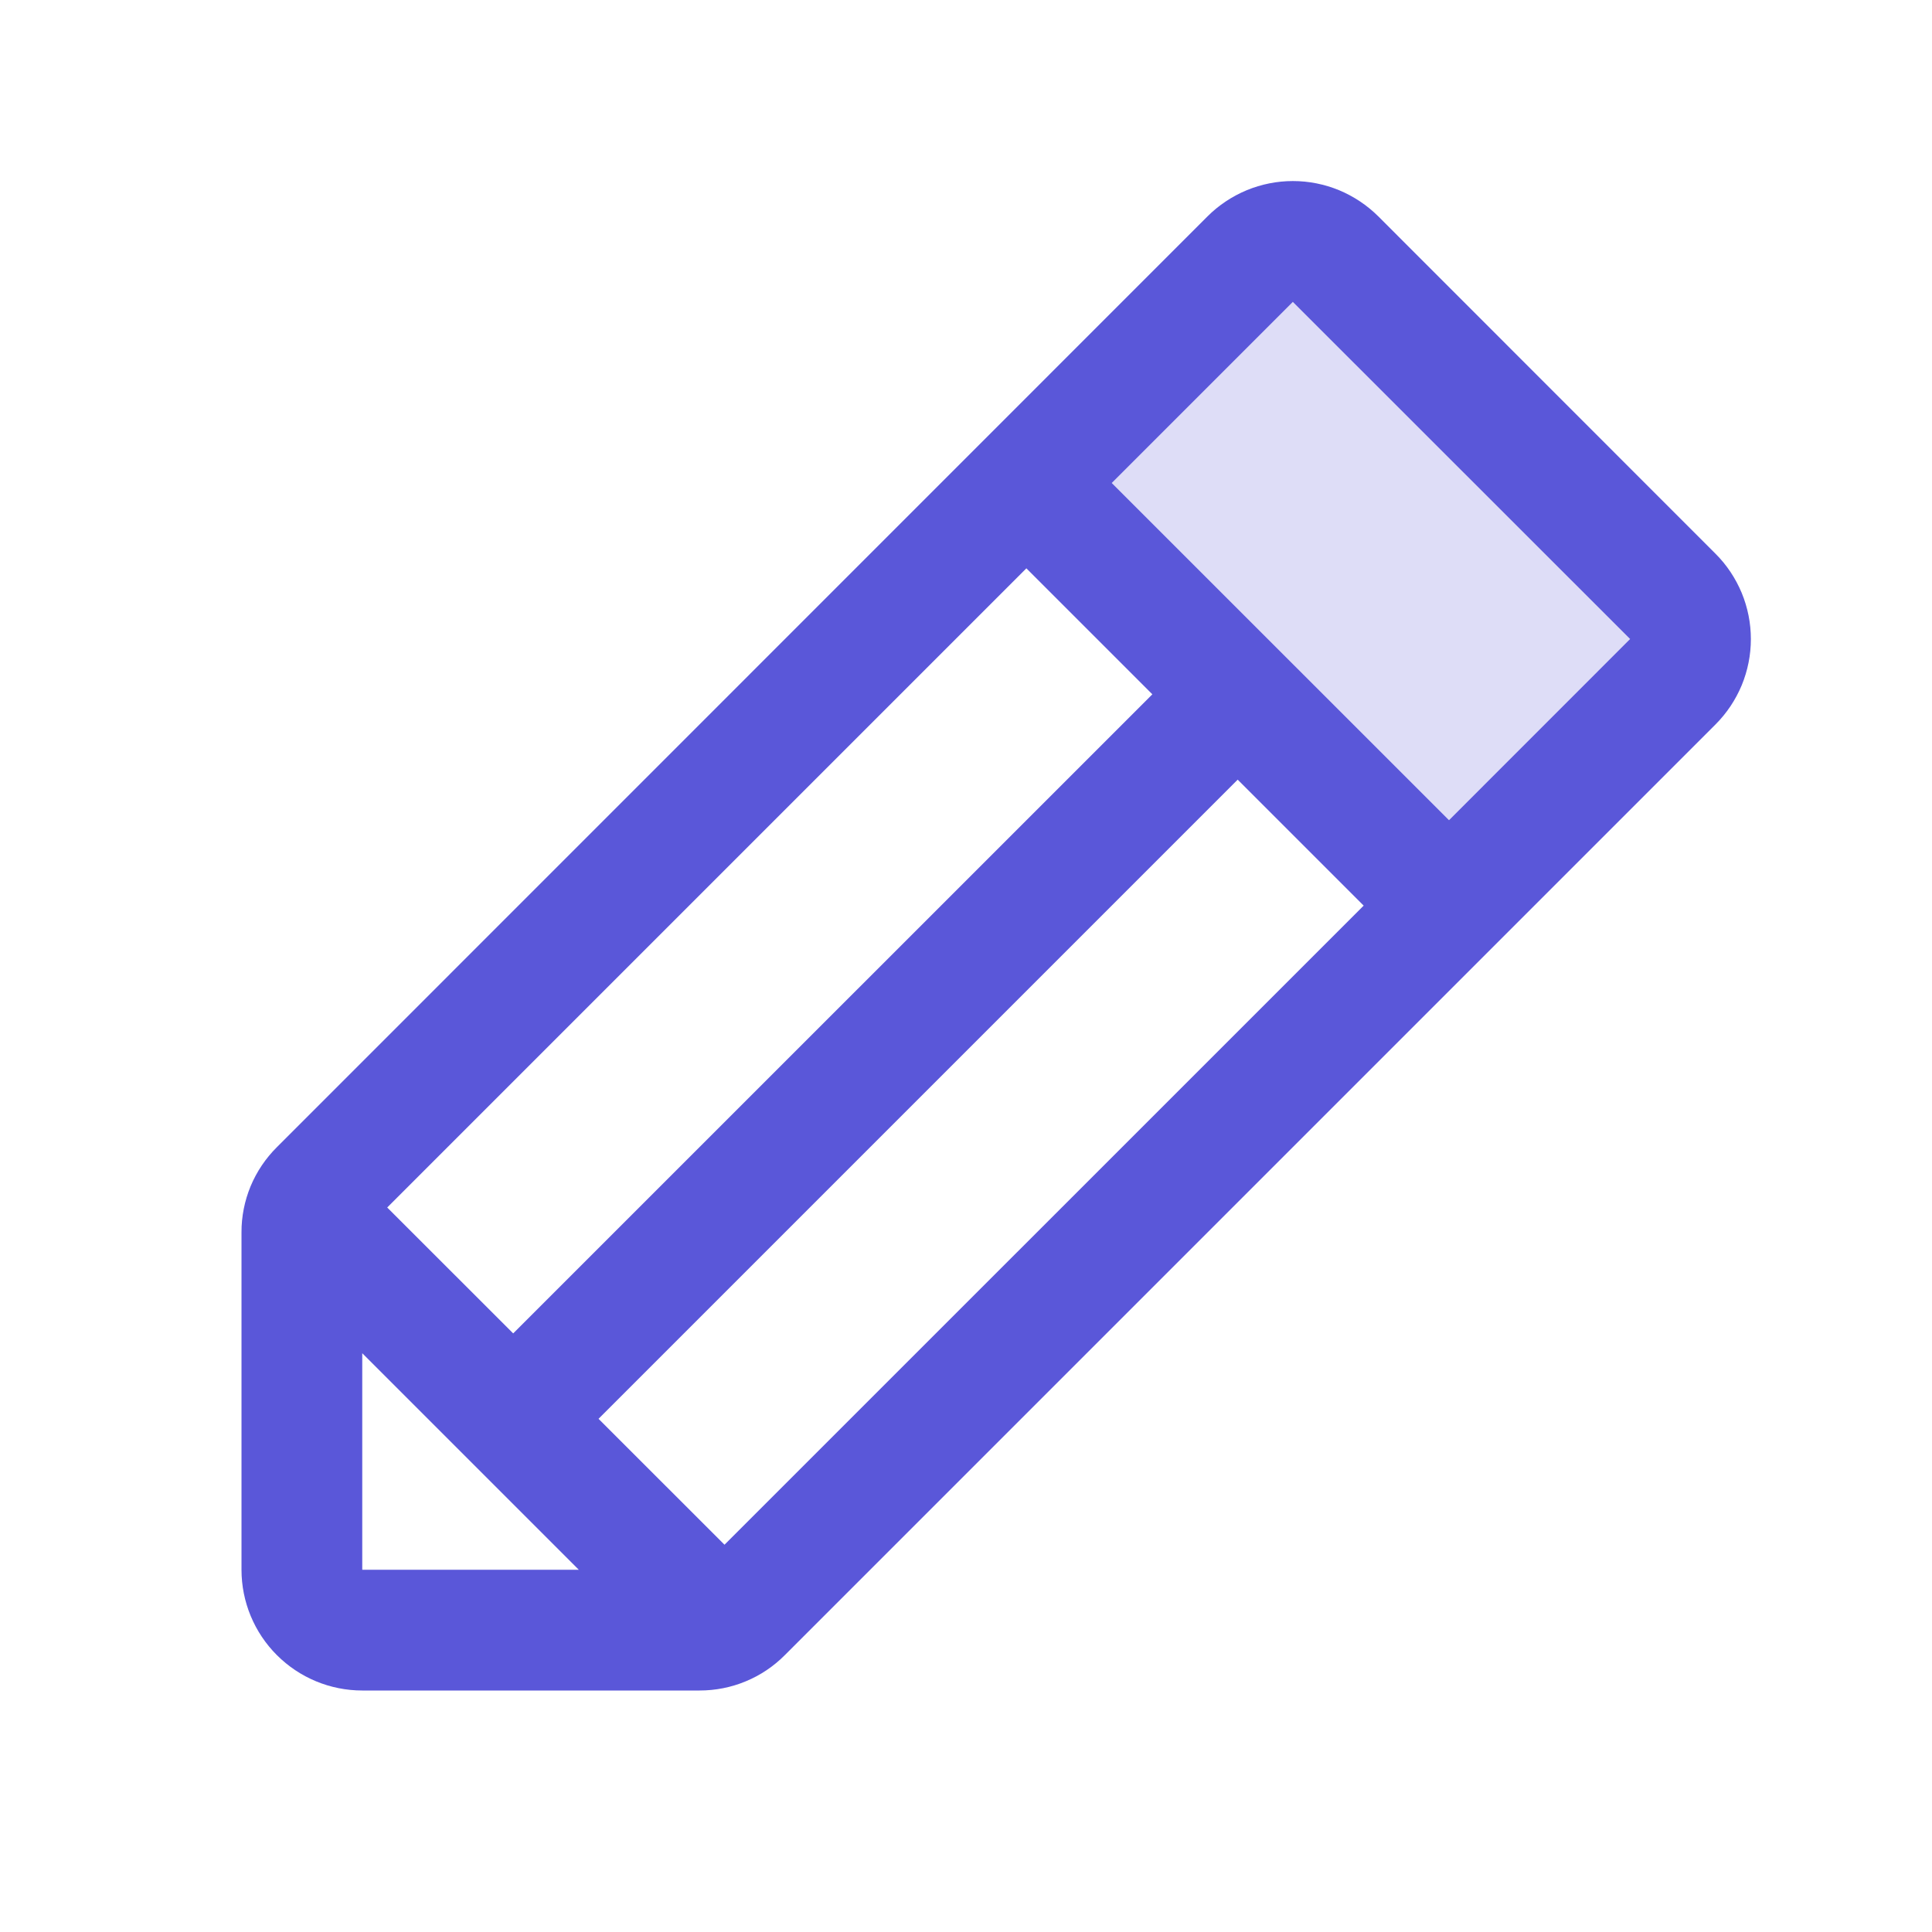
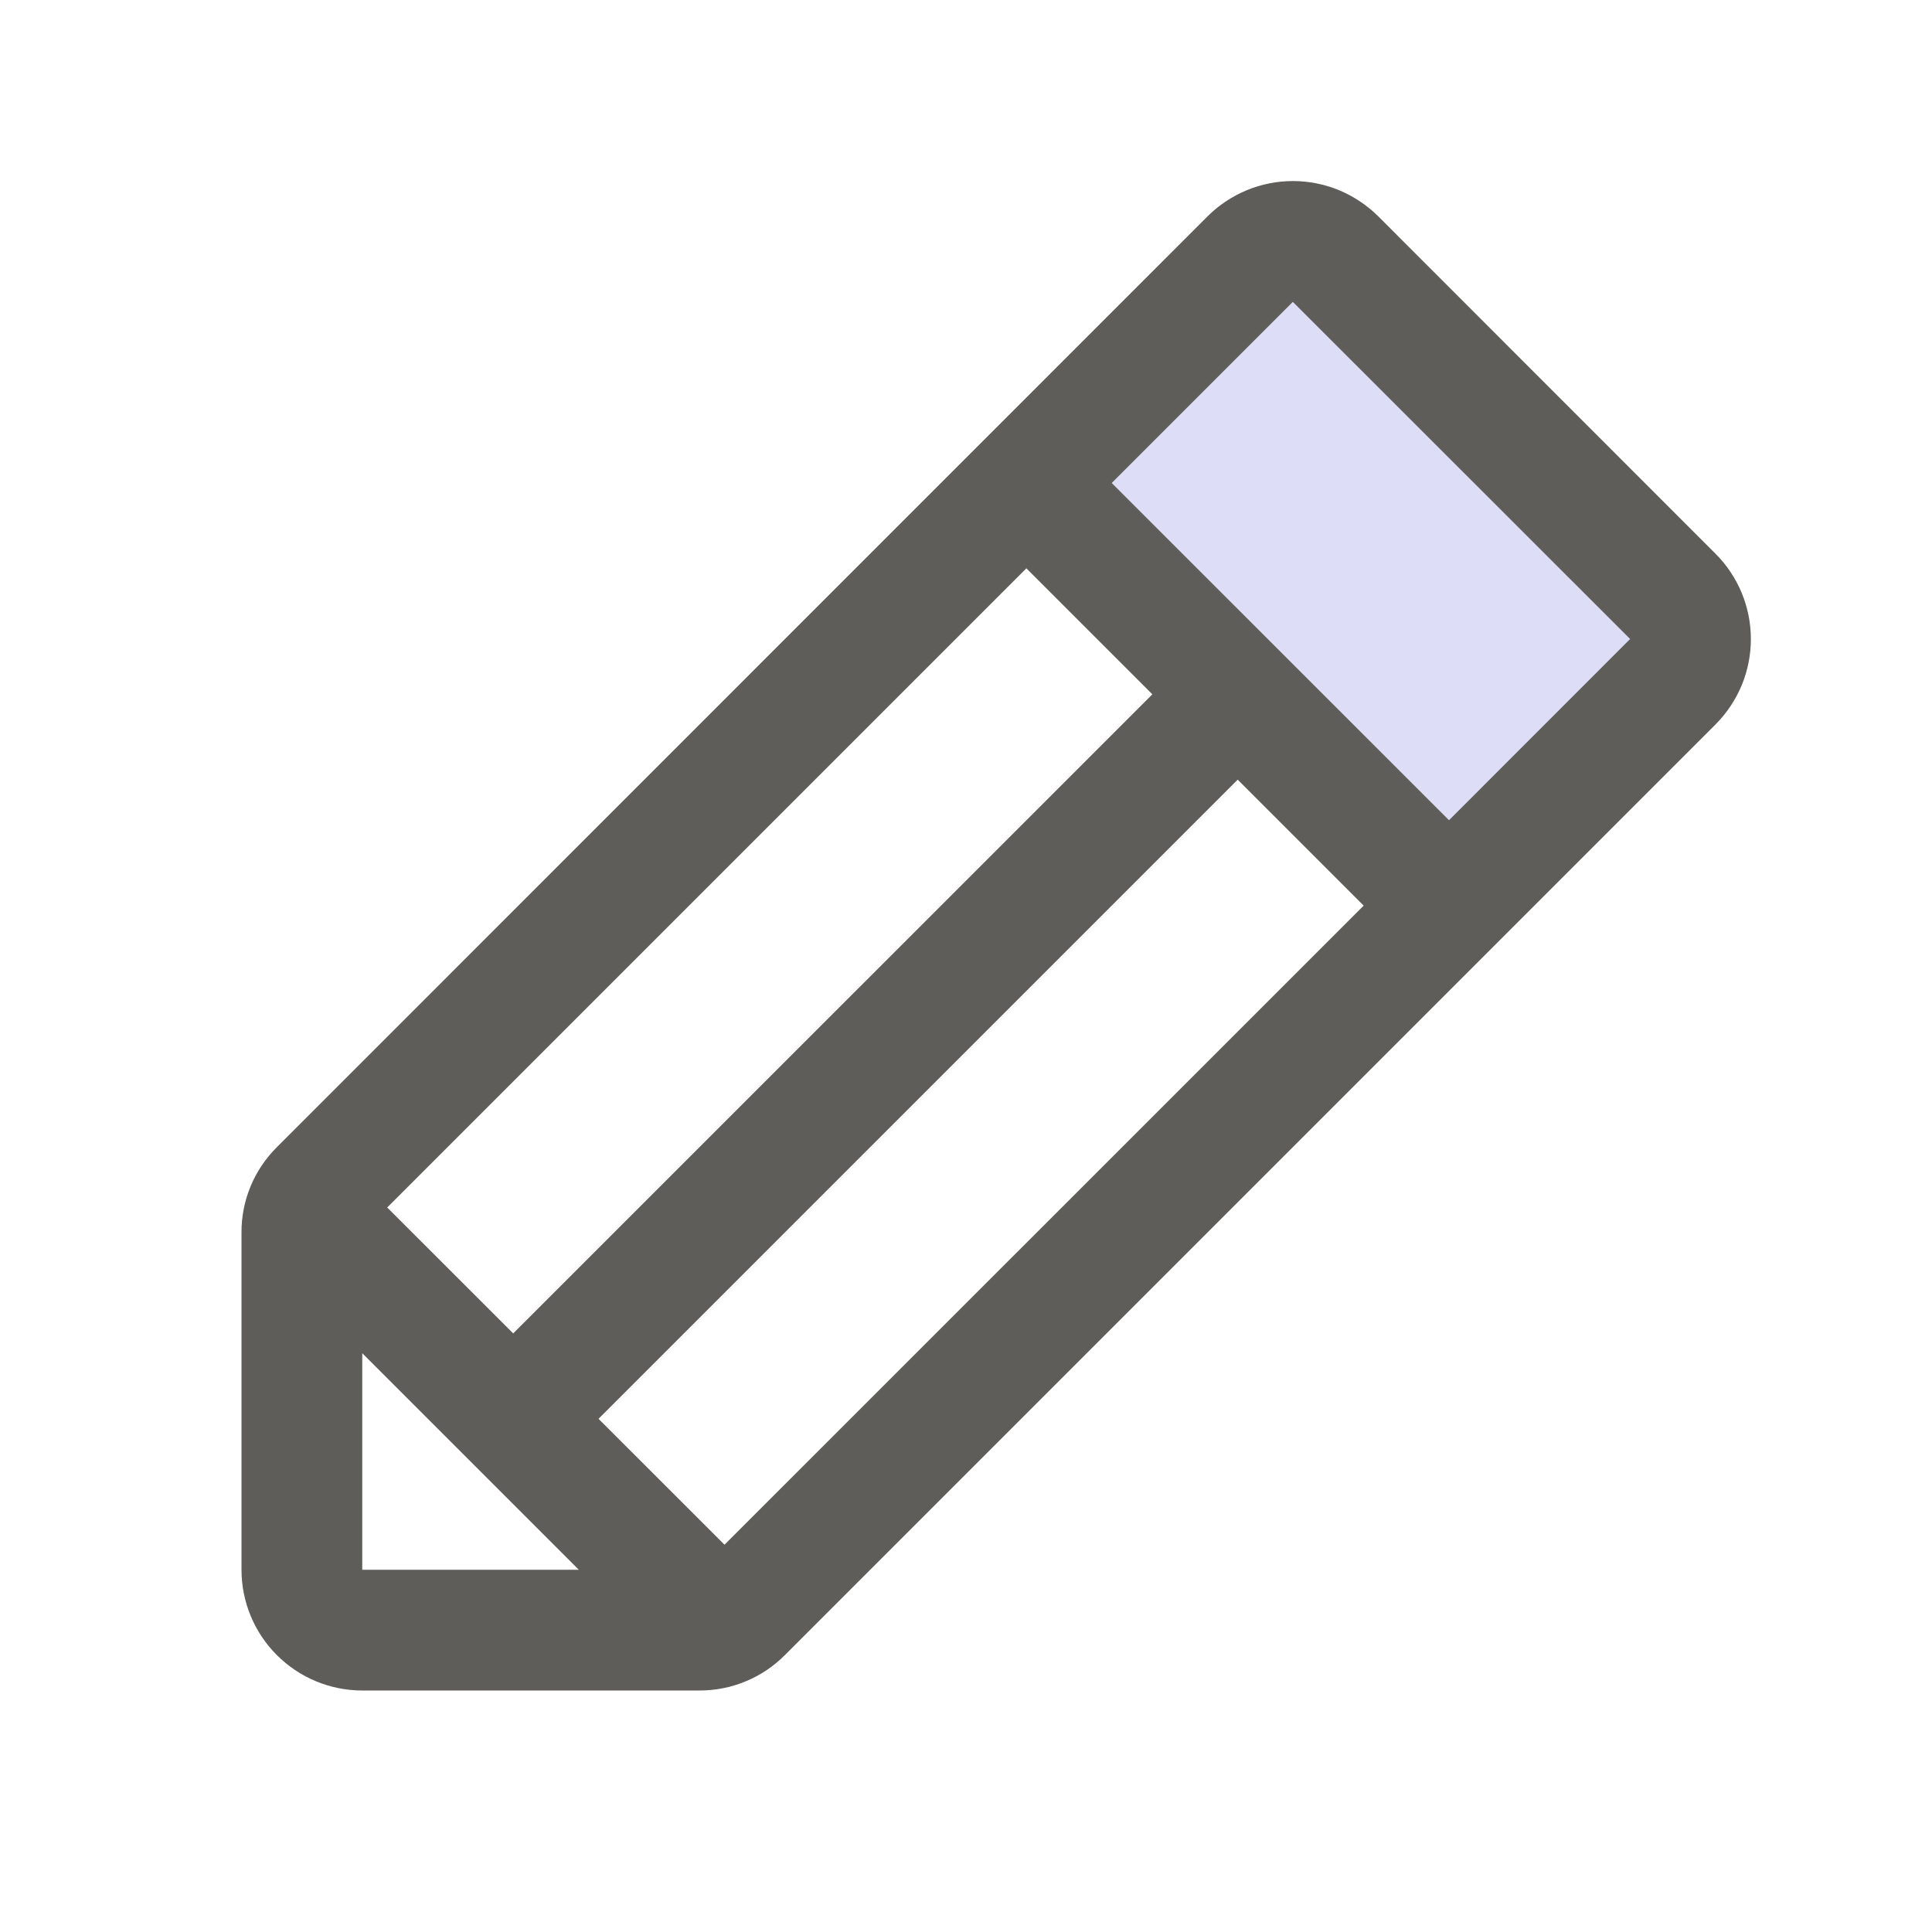
<svg xmlns="http://www.w3.org/2000/svg" width="24" height="24" viewBox="0 0 24 24" fill="none">
  <path opacity="0.2" d="M20.781 8.47L18 11.25L12.75 6L15.531 3.22C15.671 3.079 15.862 3 16.061 3C16.26 3 16.45 3.079 16.591 3.22L20.781 7.406C20.851 7.476 20.906 7.559 20.944 7.65C20.982 7.741 21.002 7.839 21.002 7.938C21.002 8.037 20.982 8.135 20.944 8.226C20.906 8.317 20.851 8.4 20.781 8.47Z" fill="#5A57D9" />
-   <path d="M21.31 6.878L17.122 2.688C16.982 2.549 16.817 2.439 16.635 2.363C16.453 2.288 16.258 2.249 16.061 2.249C15.864 2.249 15.669 2.288 15.487 2.363C15.305 2.439 15.139 2.549 15 2.688L3.44 14.25C3.3 14.389 3.189 14.554 3.113 14.736C3.038 14.918 2.999 15.113 3 15.31V19.5C3 19.898 3.158 20.279 3.439 20.56C3.721 20.842 4.102 21 4.5 21H8.69C8.887 21 9.082 20.962 9.264 20.886C9.446 20.811 9.611 20.7 9.75 20.56L21.31 9C21.45 8.86 21.56 8.695 21.636 8.513C21.711 8.331 21.75 8.136 21.75 7.939C21.75 7.742 21.711 7.547 21.636 7.365C21.56 7.183 21.45 7.017 21.31 6.878ZM4.81 15L12.75 7.06L14.315 8.625L6.375 16.564L4.81 15ZM4.5 16.81L7.19 19.5H4.5V16.81ZM9 19.189L7.435 17.625L15.375 9.685L16.94 11.25L9 19.189ZM18 10.189L13.81 6L16.06 3.75L20.25 7.938L18 10.189Z" fill="#5A57D9" />
+   <path d="M21.31 6.878L17.122 2.688C16.982 2.549 16.817 2.439 16.635 2.363C16.453 2.288 16.258 2.249 16.061 2.249C15.864 2.249 15.669 2.288 15.487 2.363C15.305 2.439 15.139 2.549 15 2.688L3.44 14.25C3.3 14.389 3.189 14.554 3.113 14.736C3.038 14.918 2.999 15.113 3 15.31V19.5C3 19.898 3.158 20.279 3.439 20.56C3.721 20.842 4.102 21 4.5 21H8.69C8.887 21 9.082 20.962 9.264 20.886C9.446 20.811 9.611 20.7 9.75 20.56L21.31 9C21.45 8.86 21.56 8.695 21.636 8.513C21.711 8.331 21.75 8.136 21.75 7.939C21.75 7.742 21.711 7.547 21.636 7.365C21.56 7.183 21.45 7.017 21.31 6.878ZM4.81 15L12.75 7.06L14.315 8.625L6.375 16.564L4.81 15ZM4.5 16.81L7.19 19.5H4.5V16.81ZM9 19.189L7.435 17.625L15.375 9.685L16.94 11.25L9 19.189ZM18 10.189L13.81 6L16.06 3.75L20.25 7.938L18 10.189Z" fill="#5E5D59" />
</svg>
